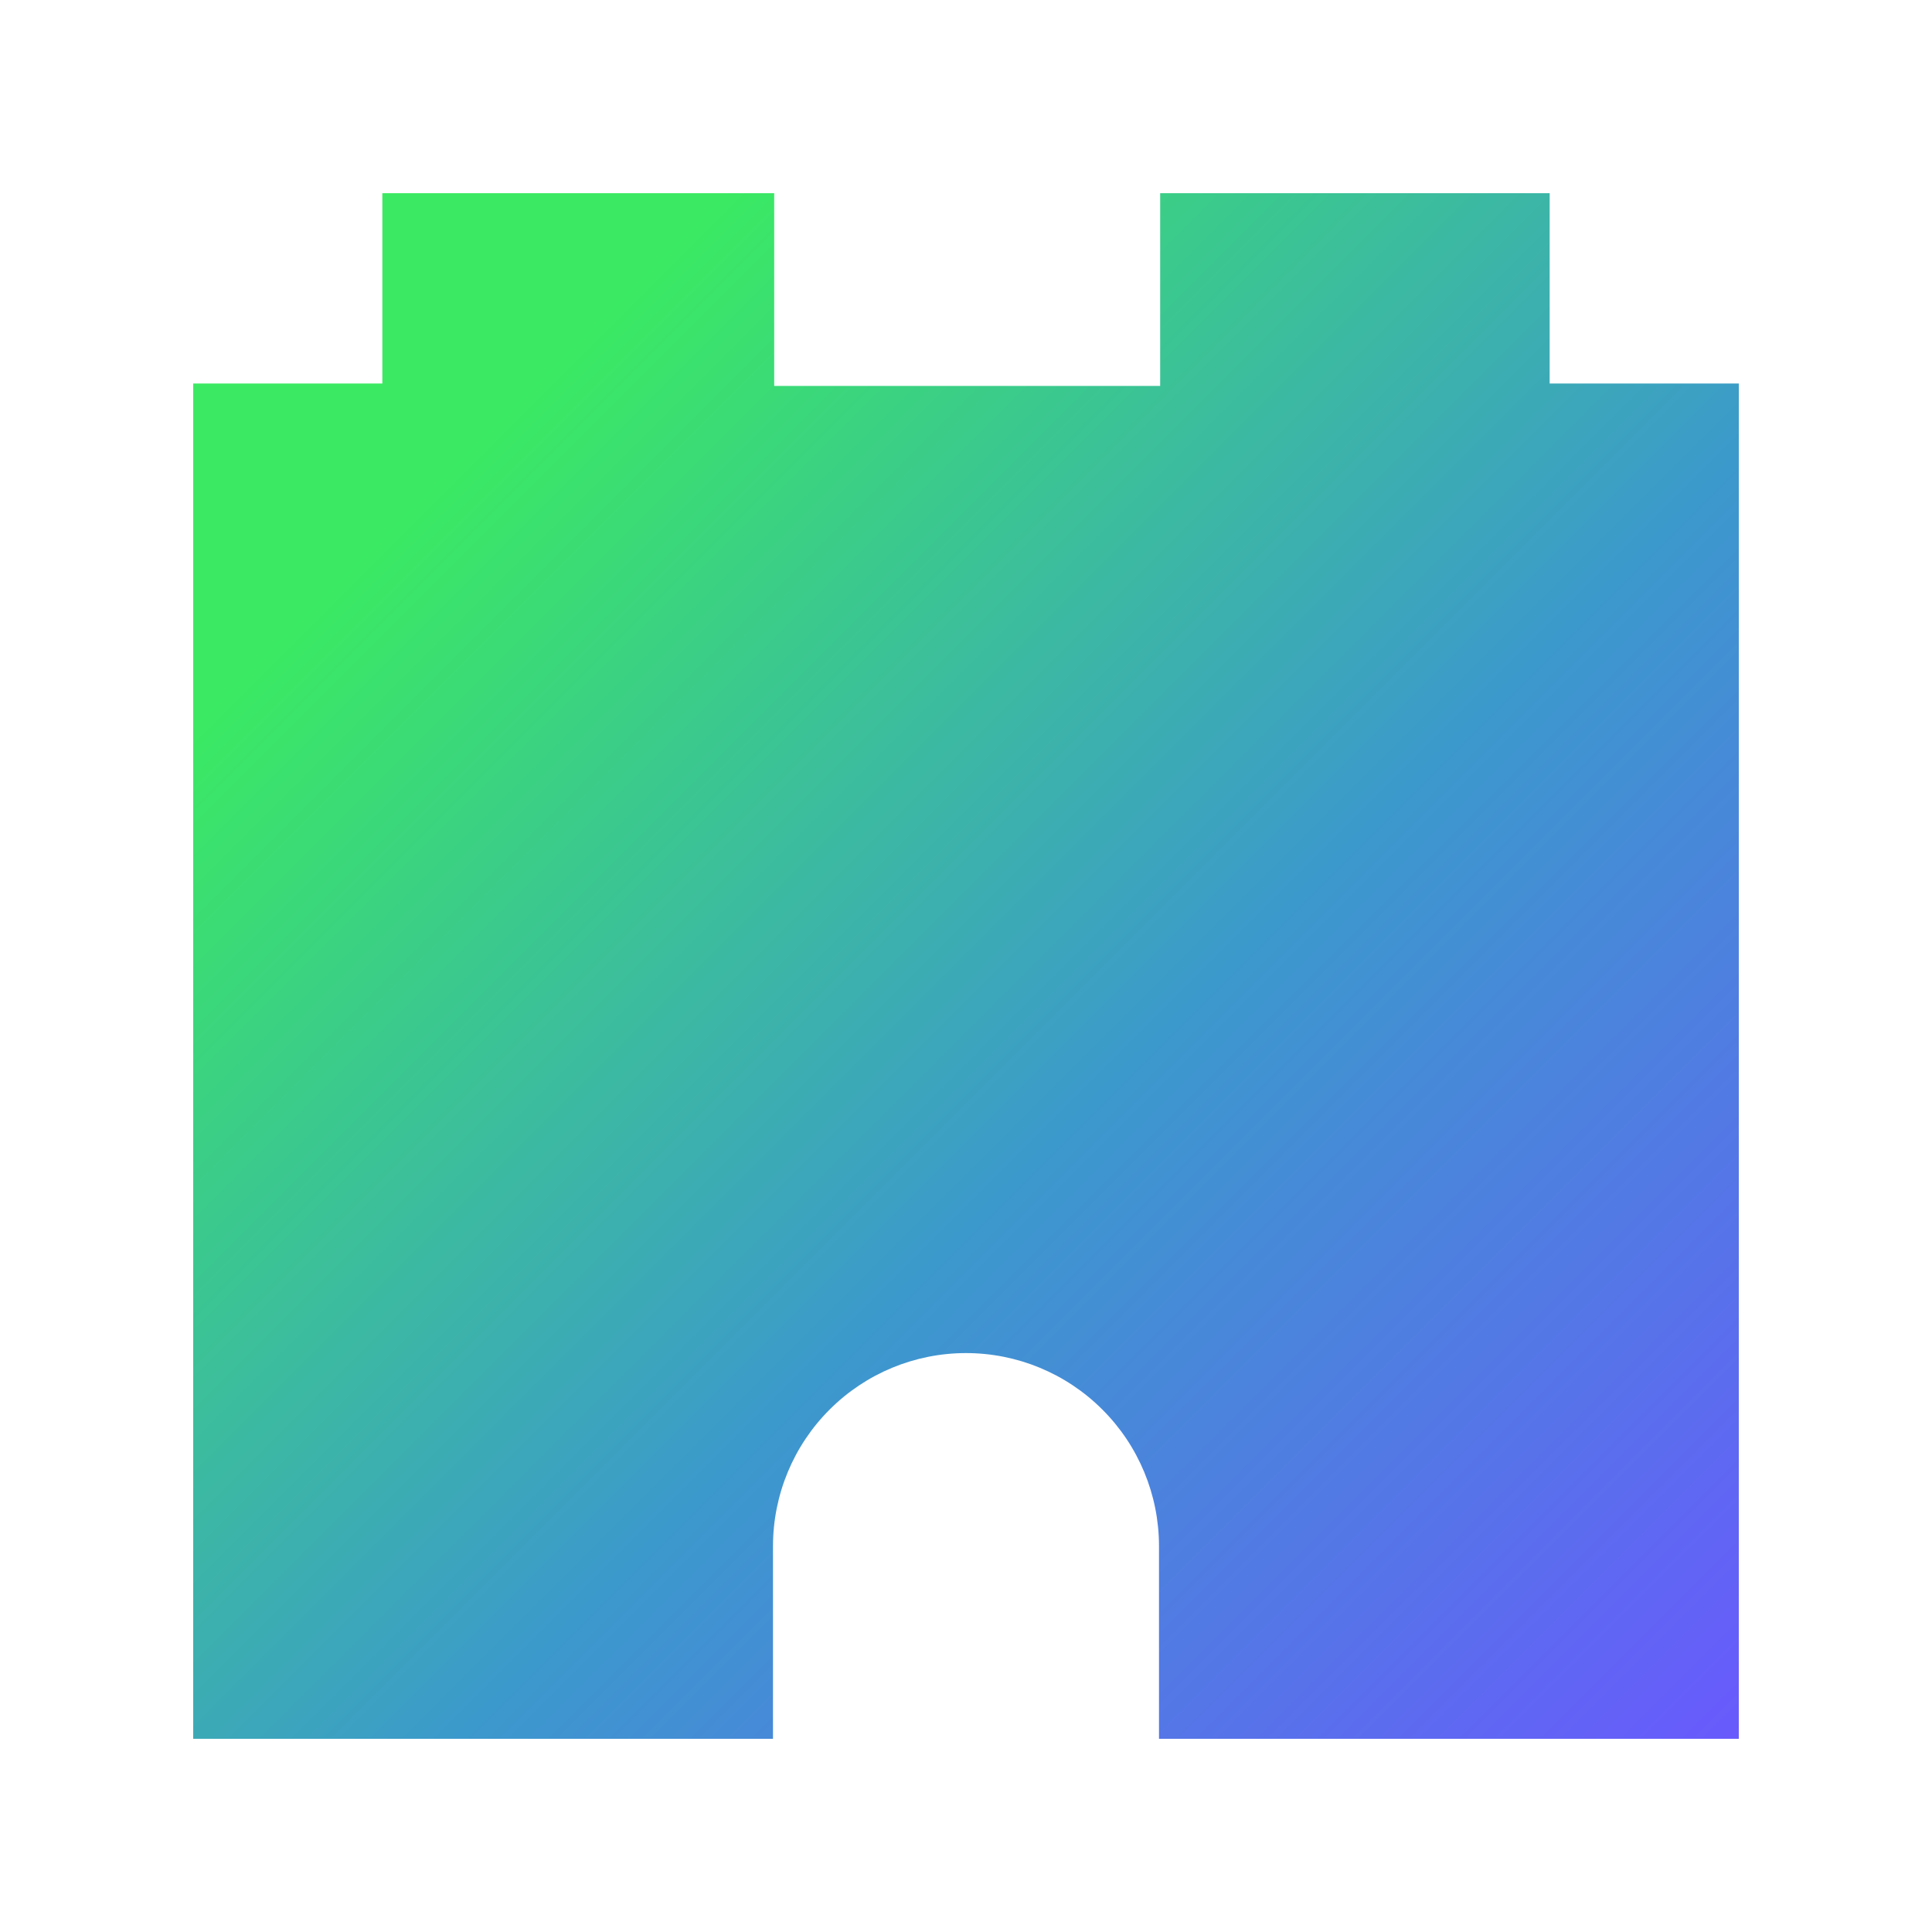
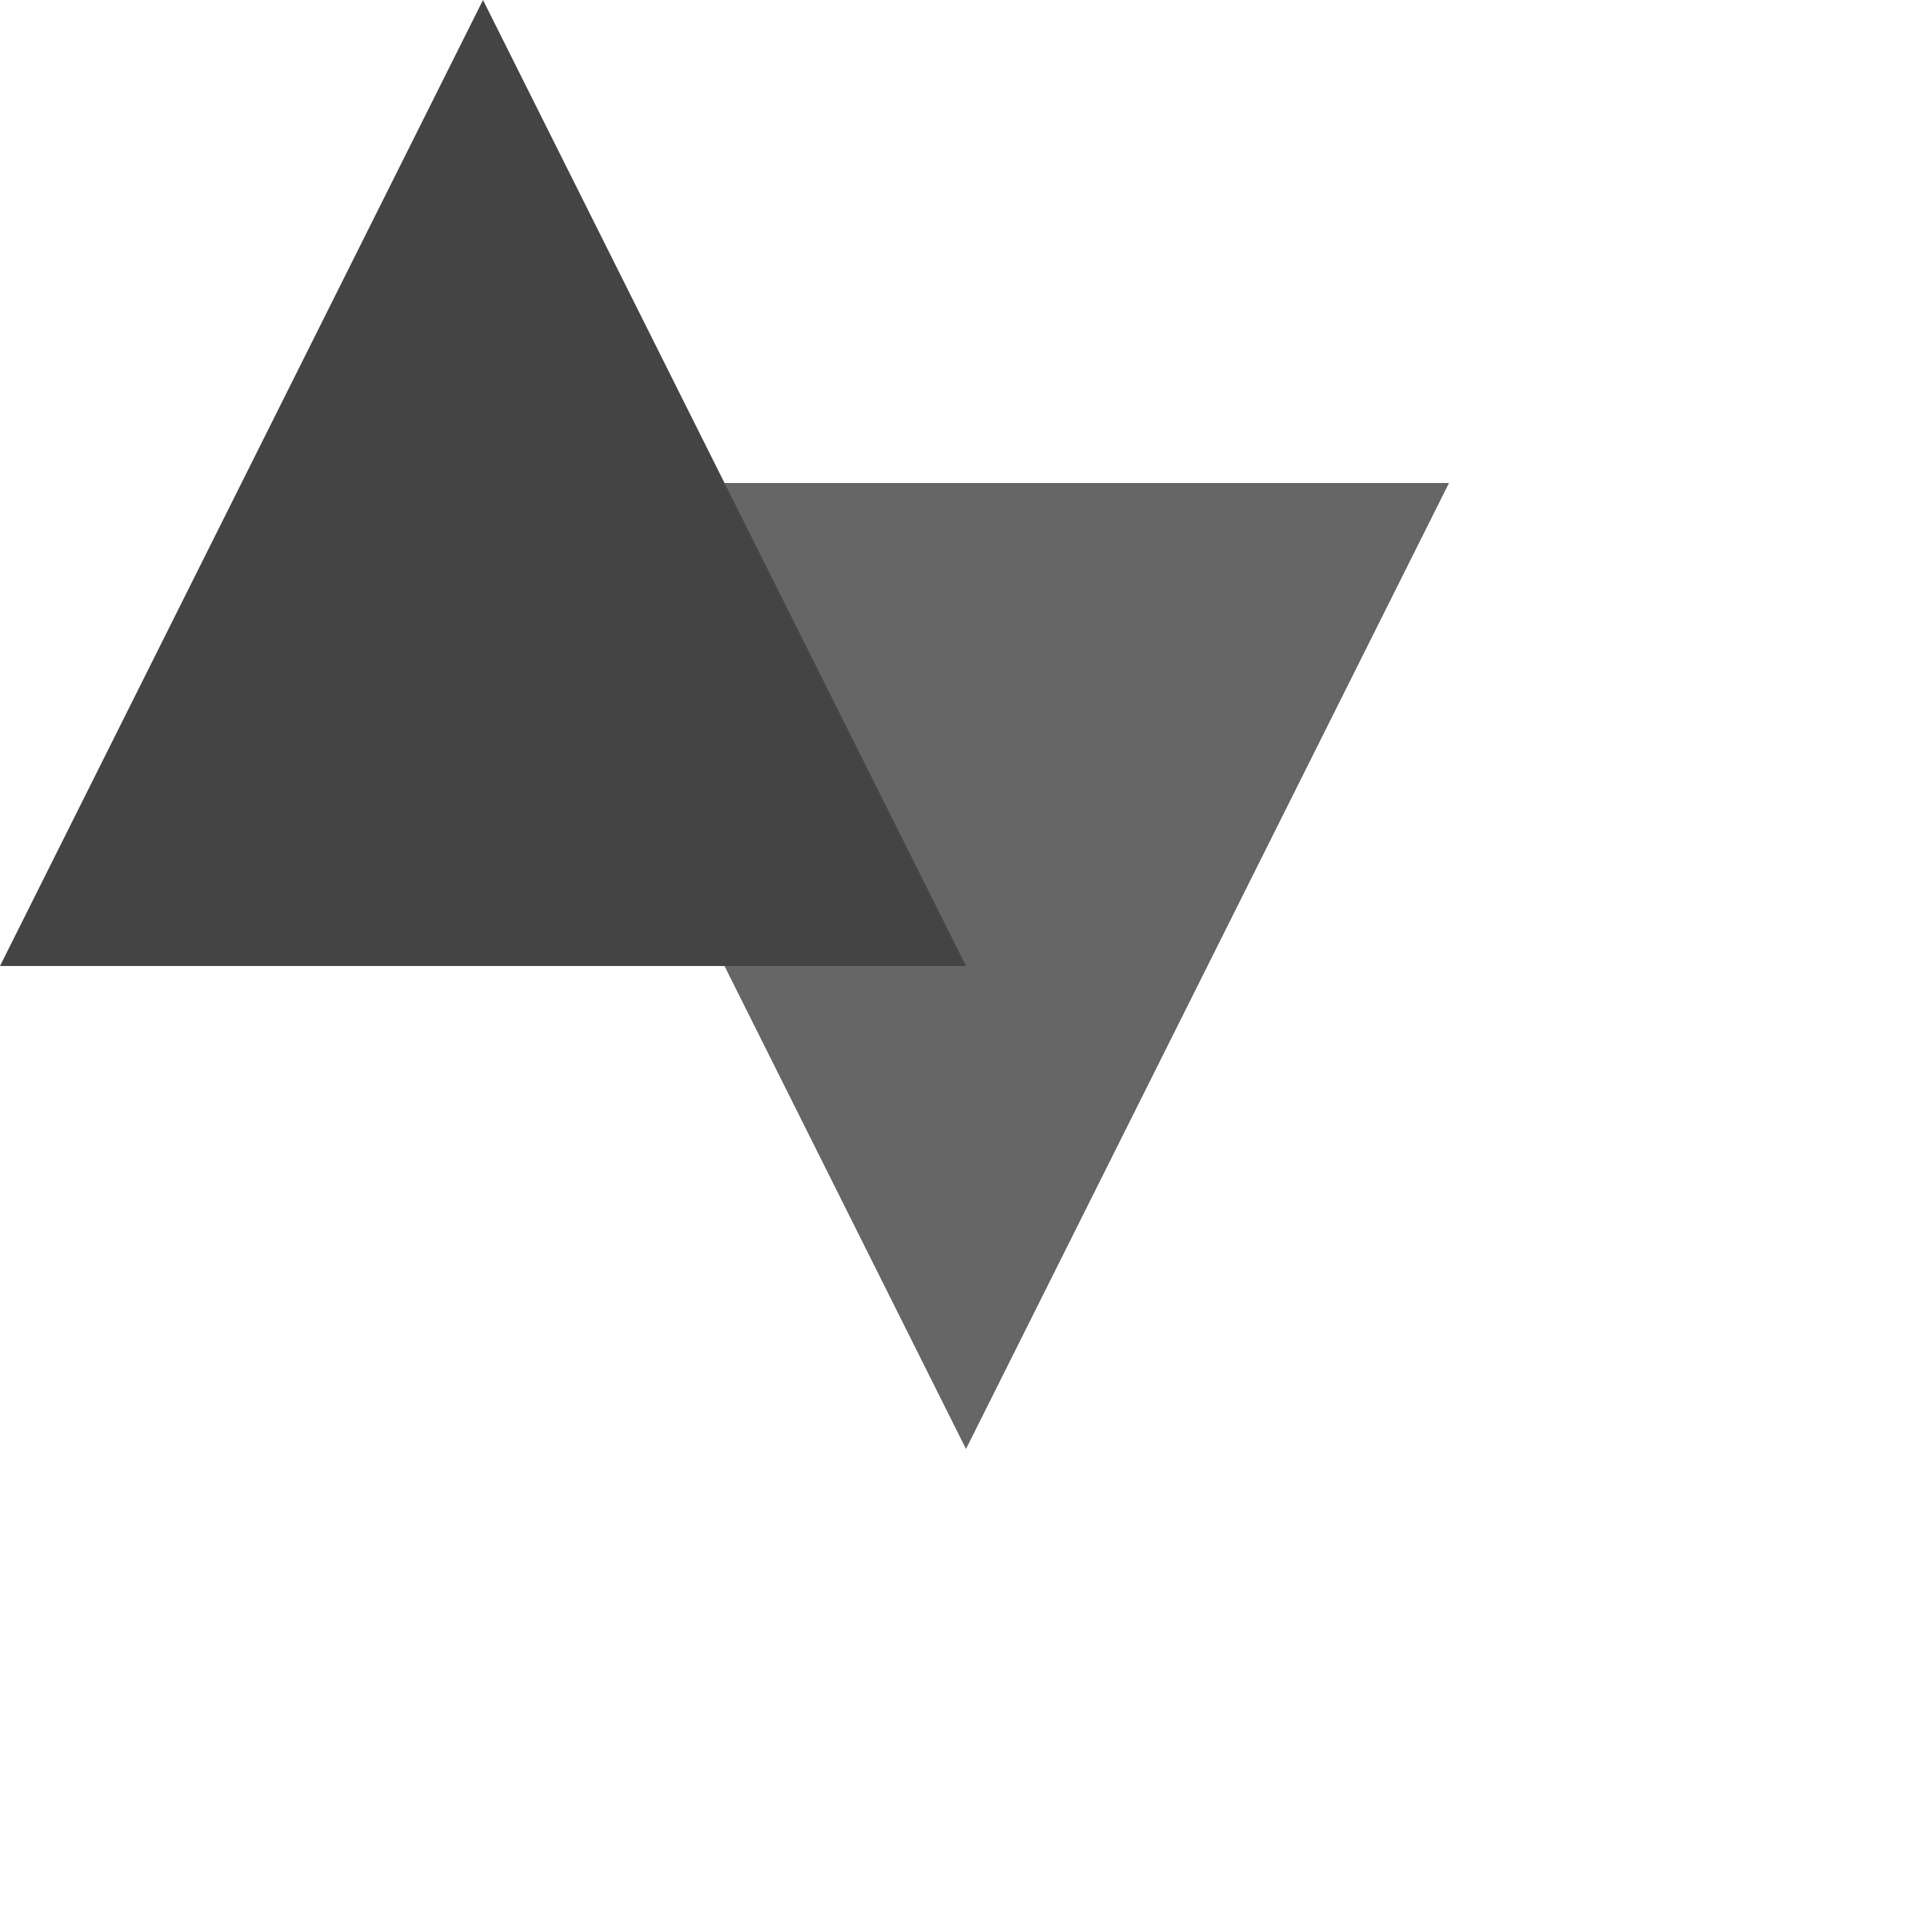
<svg xmlns="http://www.w3.org/2000/svg" width="40" height="40" viewBox="0 0 40 40" fill="none">
-   <path d="M32.084 7.94V4H24.02V7.99H16.029V4H7.916V7.94H4V36H16.004V32.005C16.006 30.946 16.427 29.931 17.177 29.183C17.926 28.434 18.941 28.014 20 28.014C21.059 28.014 22.074 28.434 22.823 29.183C23.573 29.931 23.994 30.946 23.996 32.005V36H36V7.94H32.084Z" fill="url(#paint0_linear)" />
-   <defs>
-     <linearGradient id="paint0_linear" x1="2.942" y1="4.9" x2="37.777" y2="39.734" gradientUnits="userSpaceOnUse">
-       <stop offset="0.159" stop-color="#3BEA62" />
-       <stop offset="0.54" stop-color="#3C99CC" />
-       <stop offset="0.937" stop-color="#6B57FF" />
-     </linearGradient>
-   </defs>
+   <polygon points="10,10 30,10 20,30" fill="#666" />
+   <polygon points="0,20 20,20 10,0" fill="#444" />
</svg>
